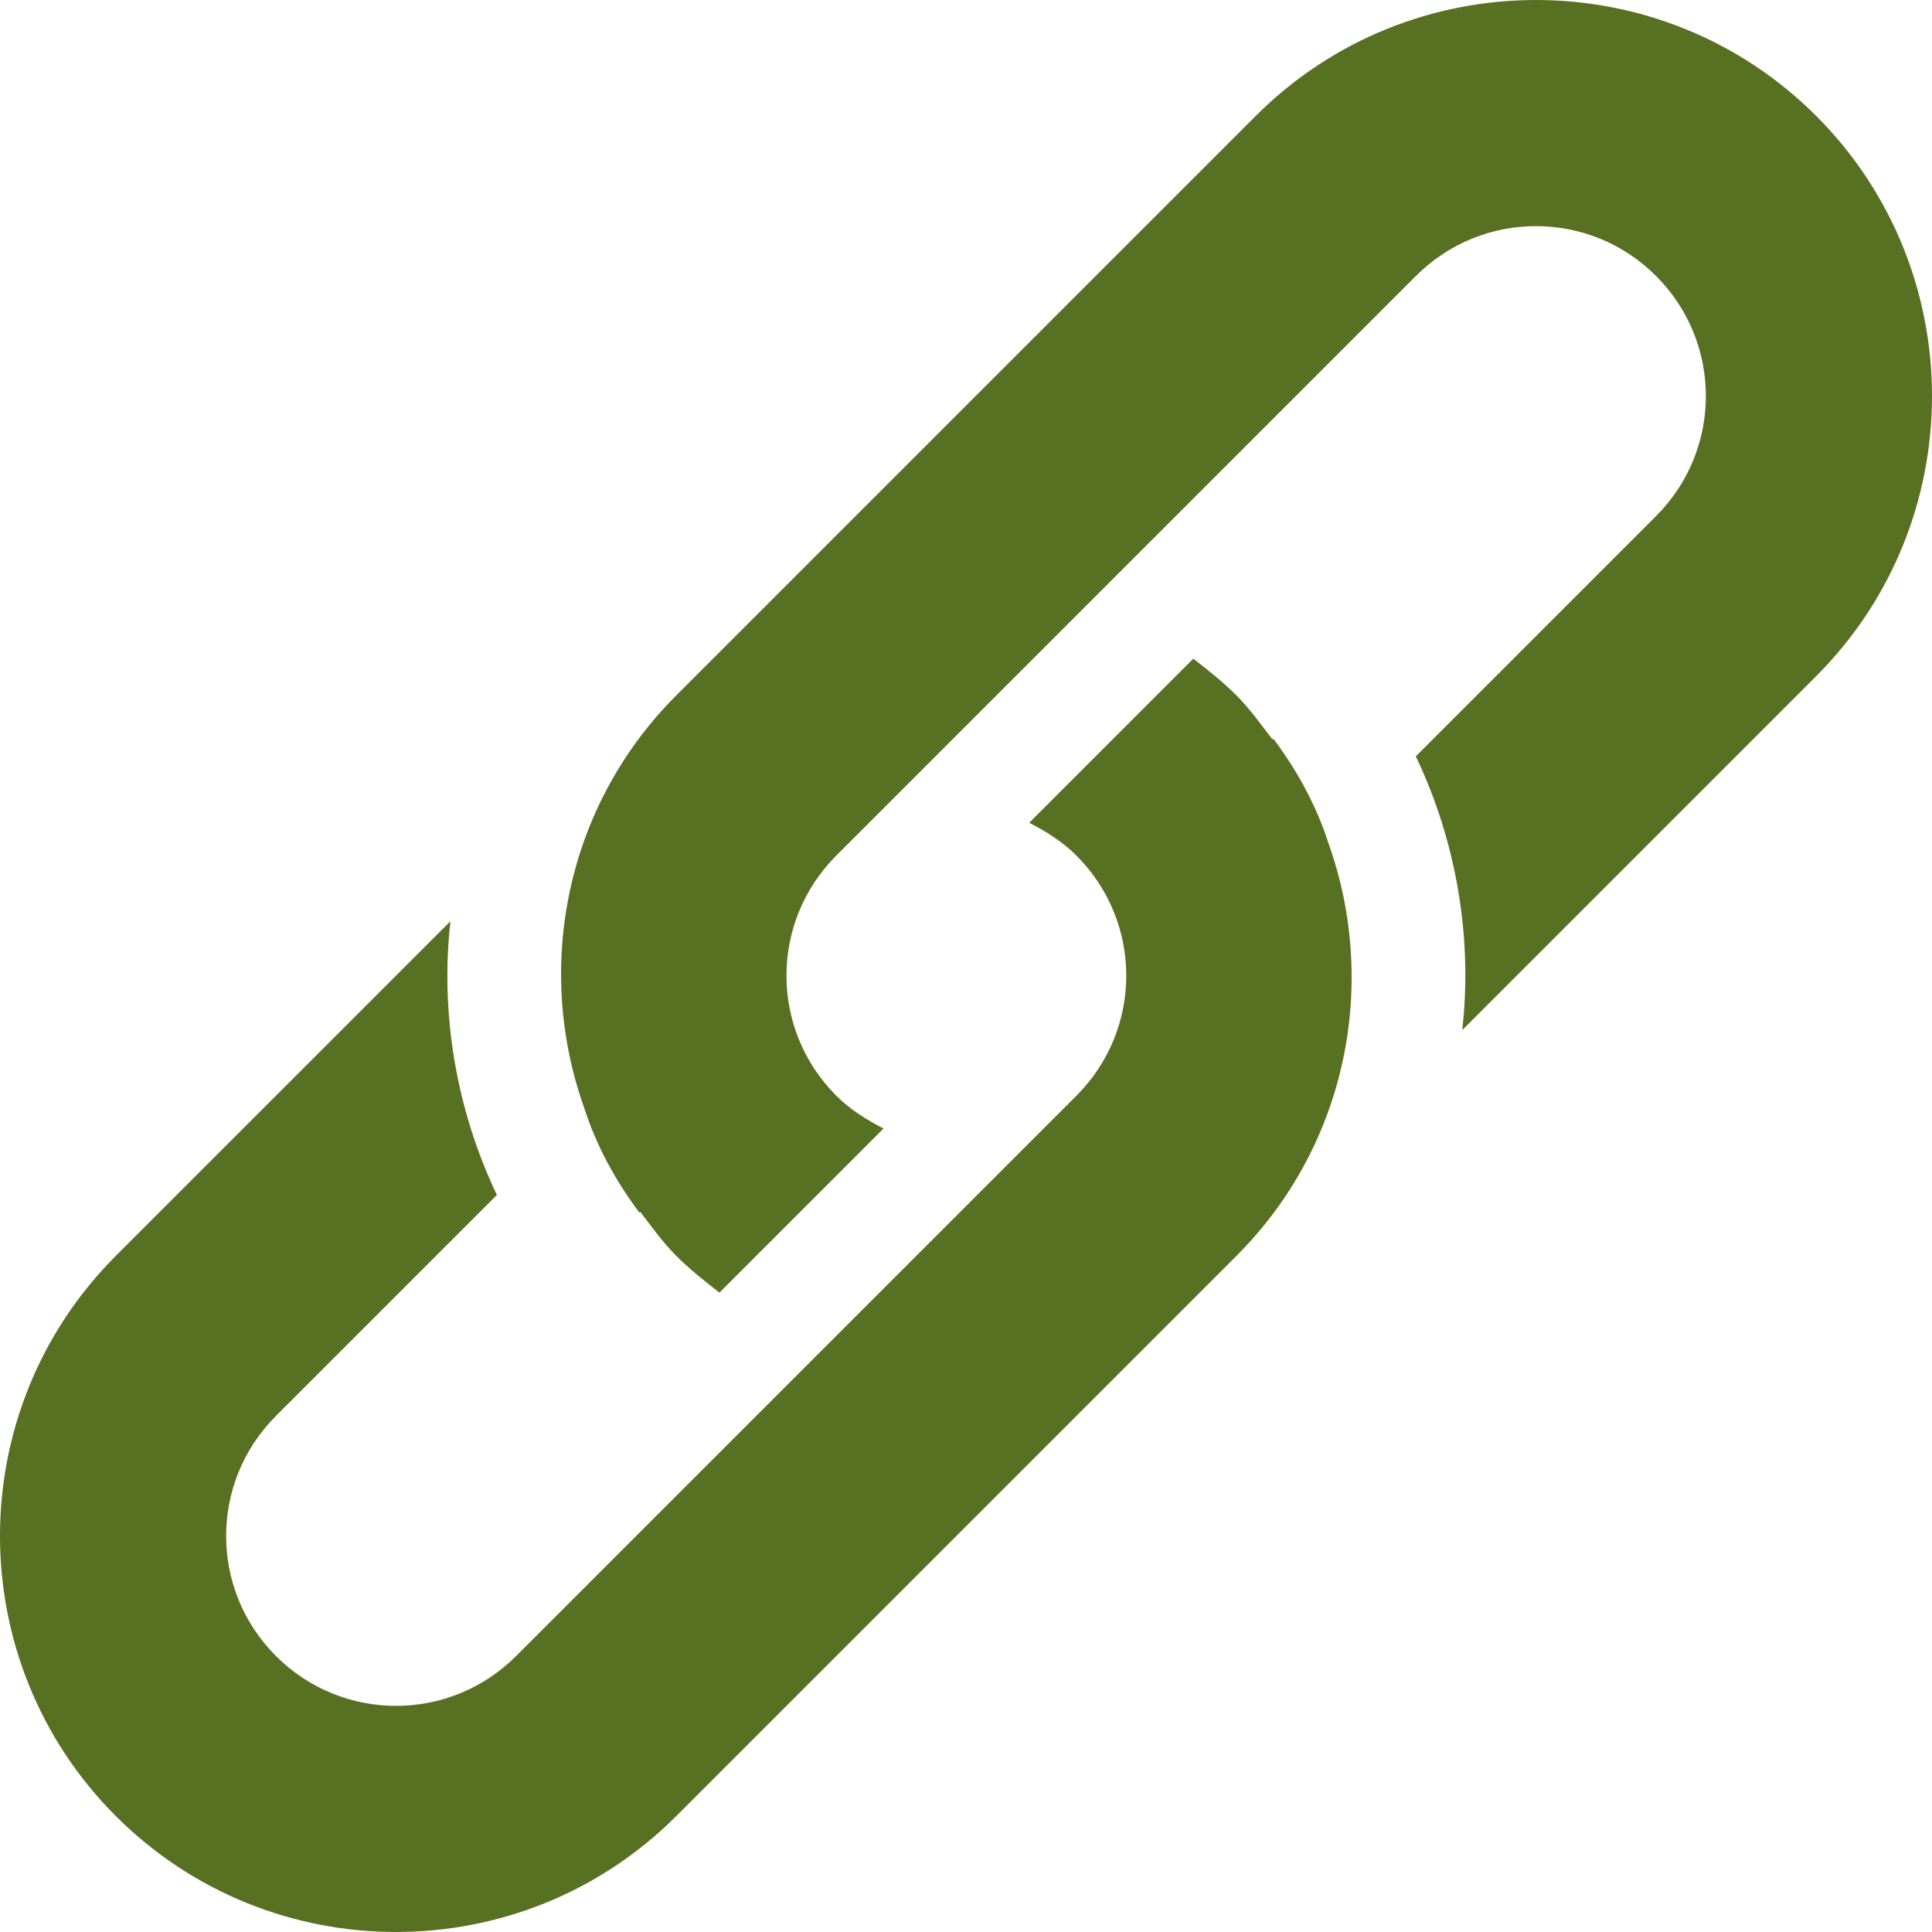
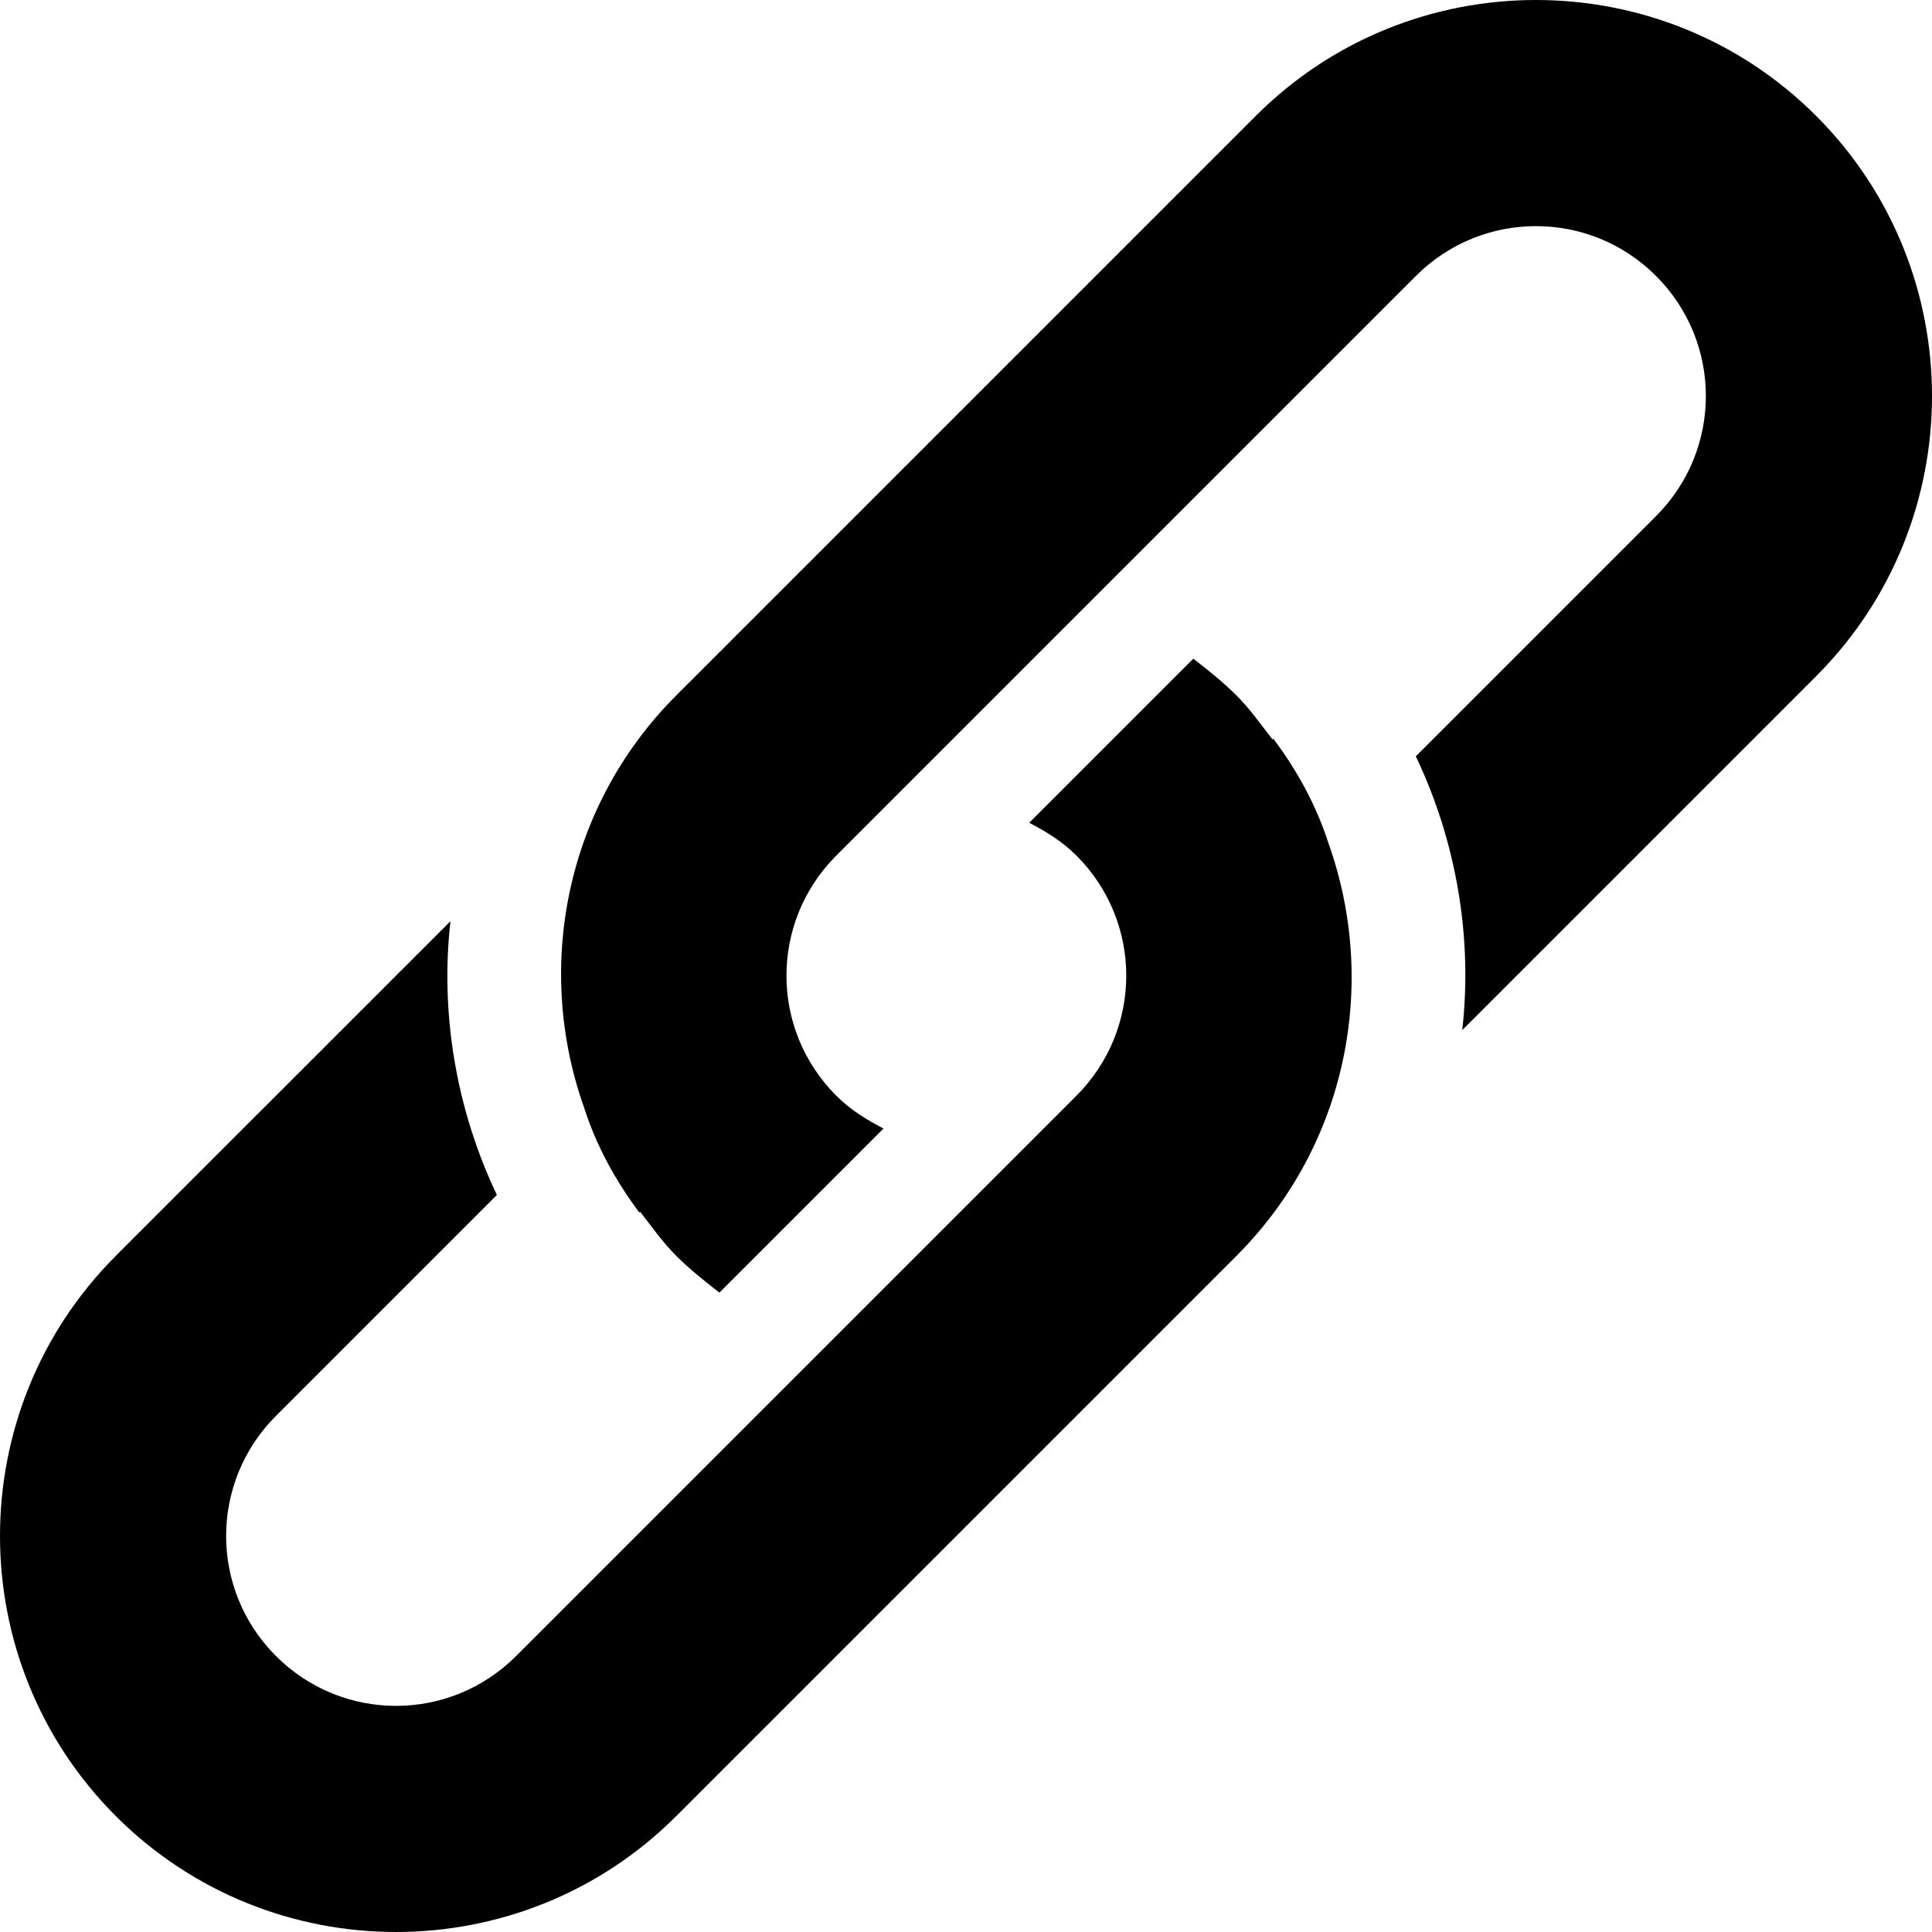
<svg xmlns="http://www.w3.org/2000/svg" version="1.1" id="Capa_1" x="0px" y="0px" viewBox="0 0 512 512" style="enable-background:new 0 0 512 512;" xml:space="preserve">
  <style>
- 		.cls-1{fill:#587021;}
+ 		.cls-1{fill:$olive-green;}
	</style>
  <g>
    <g>
      <g>
        <path class="cls-1" d="M337.45,195.765l-0.212,0.212c-2.969-3.818-5.94-8.061-9.546-11.667c-3.606-3.606-7.636-6.79-11.455-9.759     l-43.487,43.487c4.454,2.333,8.697,4.88,12.515,8.698c17.609,17.609,17.607,46.032,0,63.64L136.772,438.868     c-17.606,17.606-46.031,17.609-63.64,0c-17.607-17.607-17.606-46.034,0-63.64l58.549-58.549     c-10.818-22.698-15.061-48.154-12.304-72.549l-88.671,88.671c-40.941,40.941-40.941,107.551,0,148.492     c40.94,40.94,107.551,40.941,148.492,0L327.69,332.801c29.488-29.486,37.547-72.338,24.397-109.247     C348.903,213.583,343.814,204.249,337.45,195.765z" />
        <path class="cls-1" d="M481.294,30.706c-40.941-40.941-107.551-40.941-148.492,0L179.198,184.31c-29.487,29.487-37.546,72.336-24.394,109.247     c3.181,9.971,8.273,19.305,14.637,27.789l0.211-0.211c2.97,3.817,5.94,8.061,9.546,11.667c3.606,3.606,7.638,6.788,11.456,9.757     l43.487-43.487c-4.454-2.333-8.698-4.879-12.516-8.697c-17.607-17.607-17.606-46.034,0-63.64L375.228,73.132     c17.607-17.607,46.032-17.607,63.64,0c17.609,17.609,17.607,46.032,0,63.64l-63.66,63.66     c10.82,22.698,15.062,48.153,12.304,72.549l93.782-93.782C522.236,138.257,522.234,71.646,481.294,30.706z" />
      </g>
    </g>
  </g>
  <g>
</g>
  <g>
</g>
  <g>
</g>
  <g>
</g>
  <g>
</g>
  <g>
</g>
  <g>
</g>
  <g>
</g>
  <g>
</g>
  <g>
</g>
  <g>
</g>
  <g>
</g>
  <g>
</g>
  <g>
</g>
  <g>
</g>
</svg>
